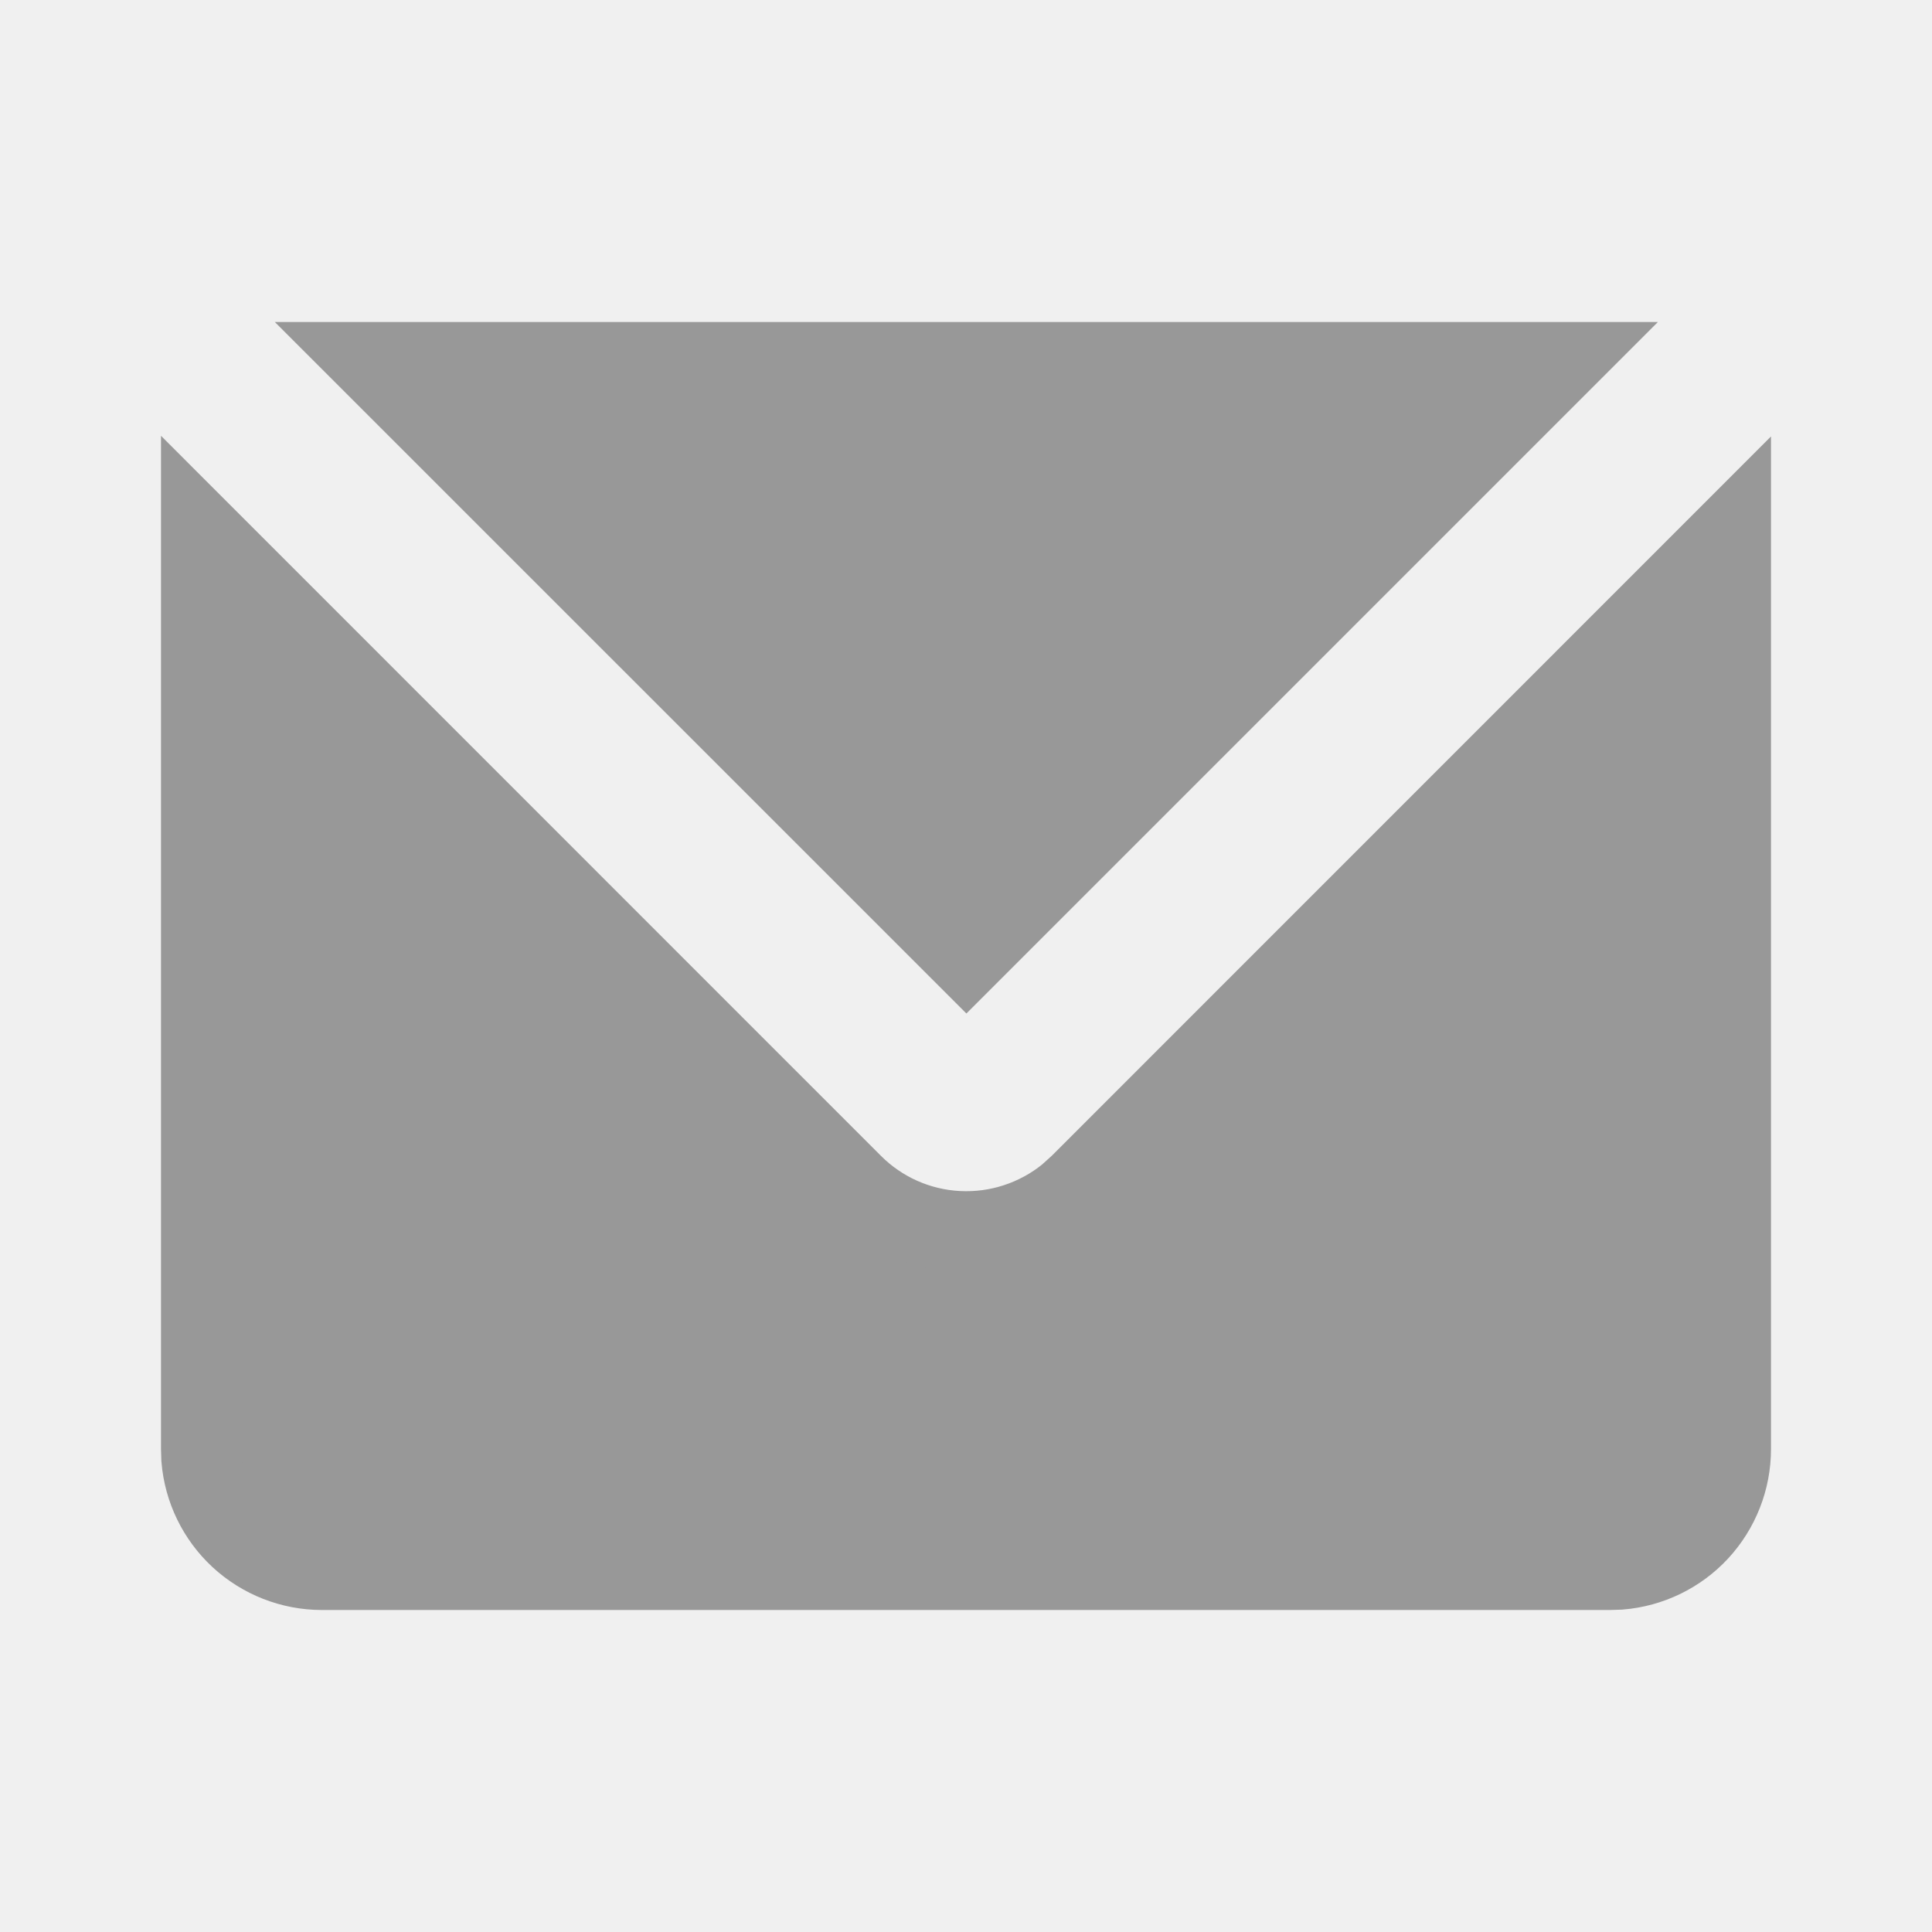
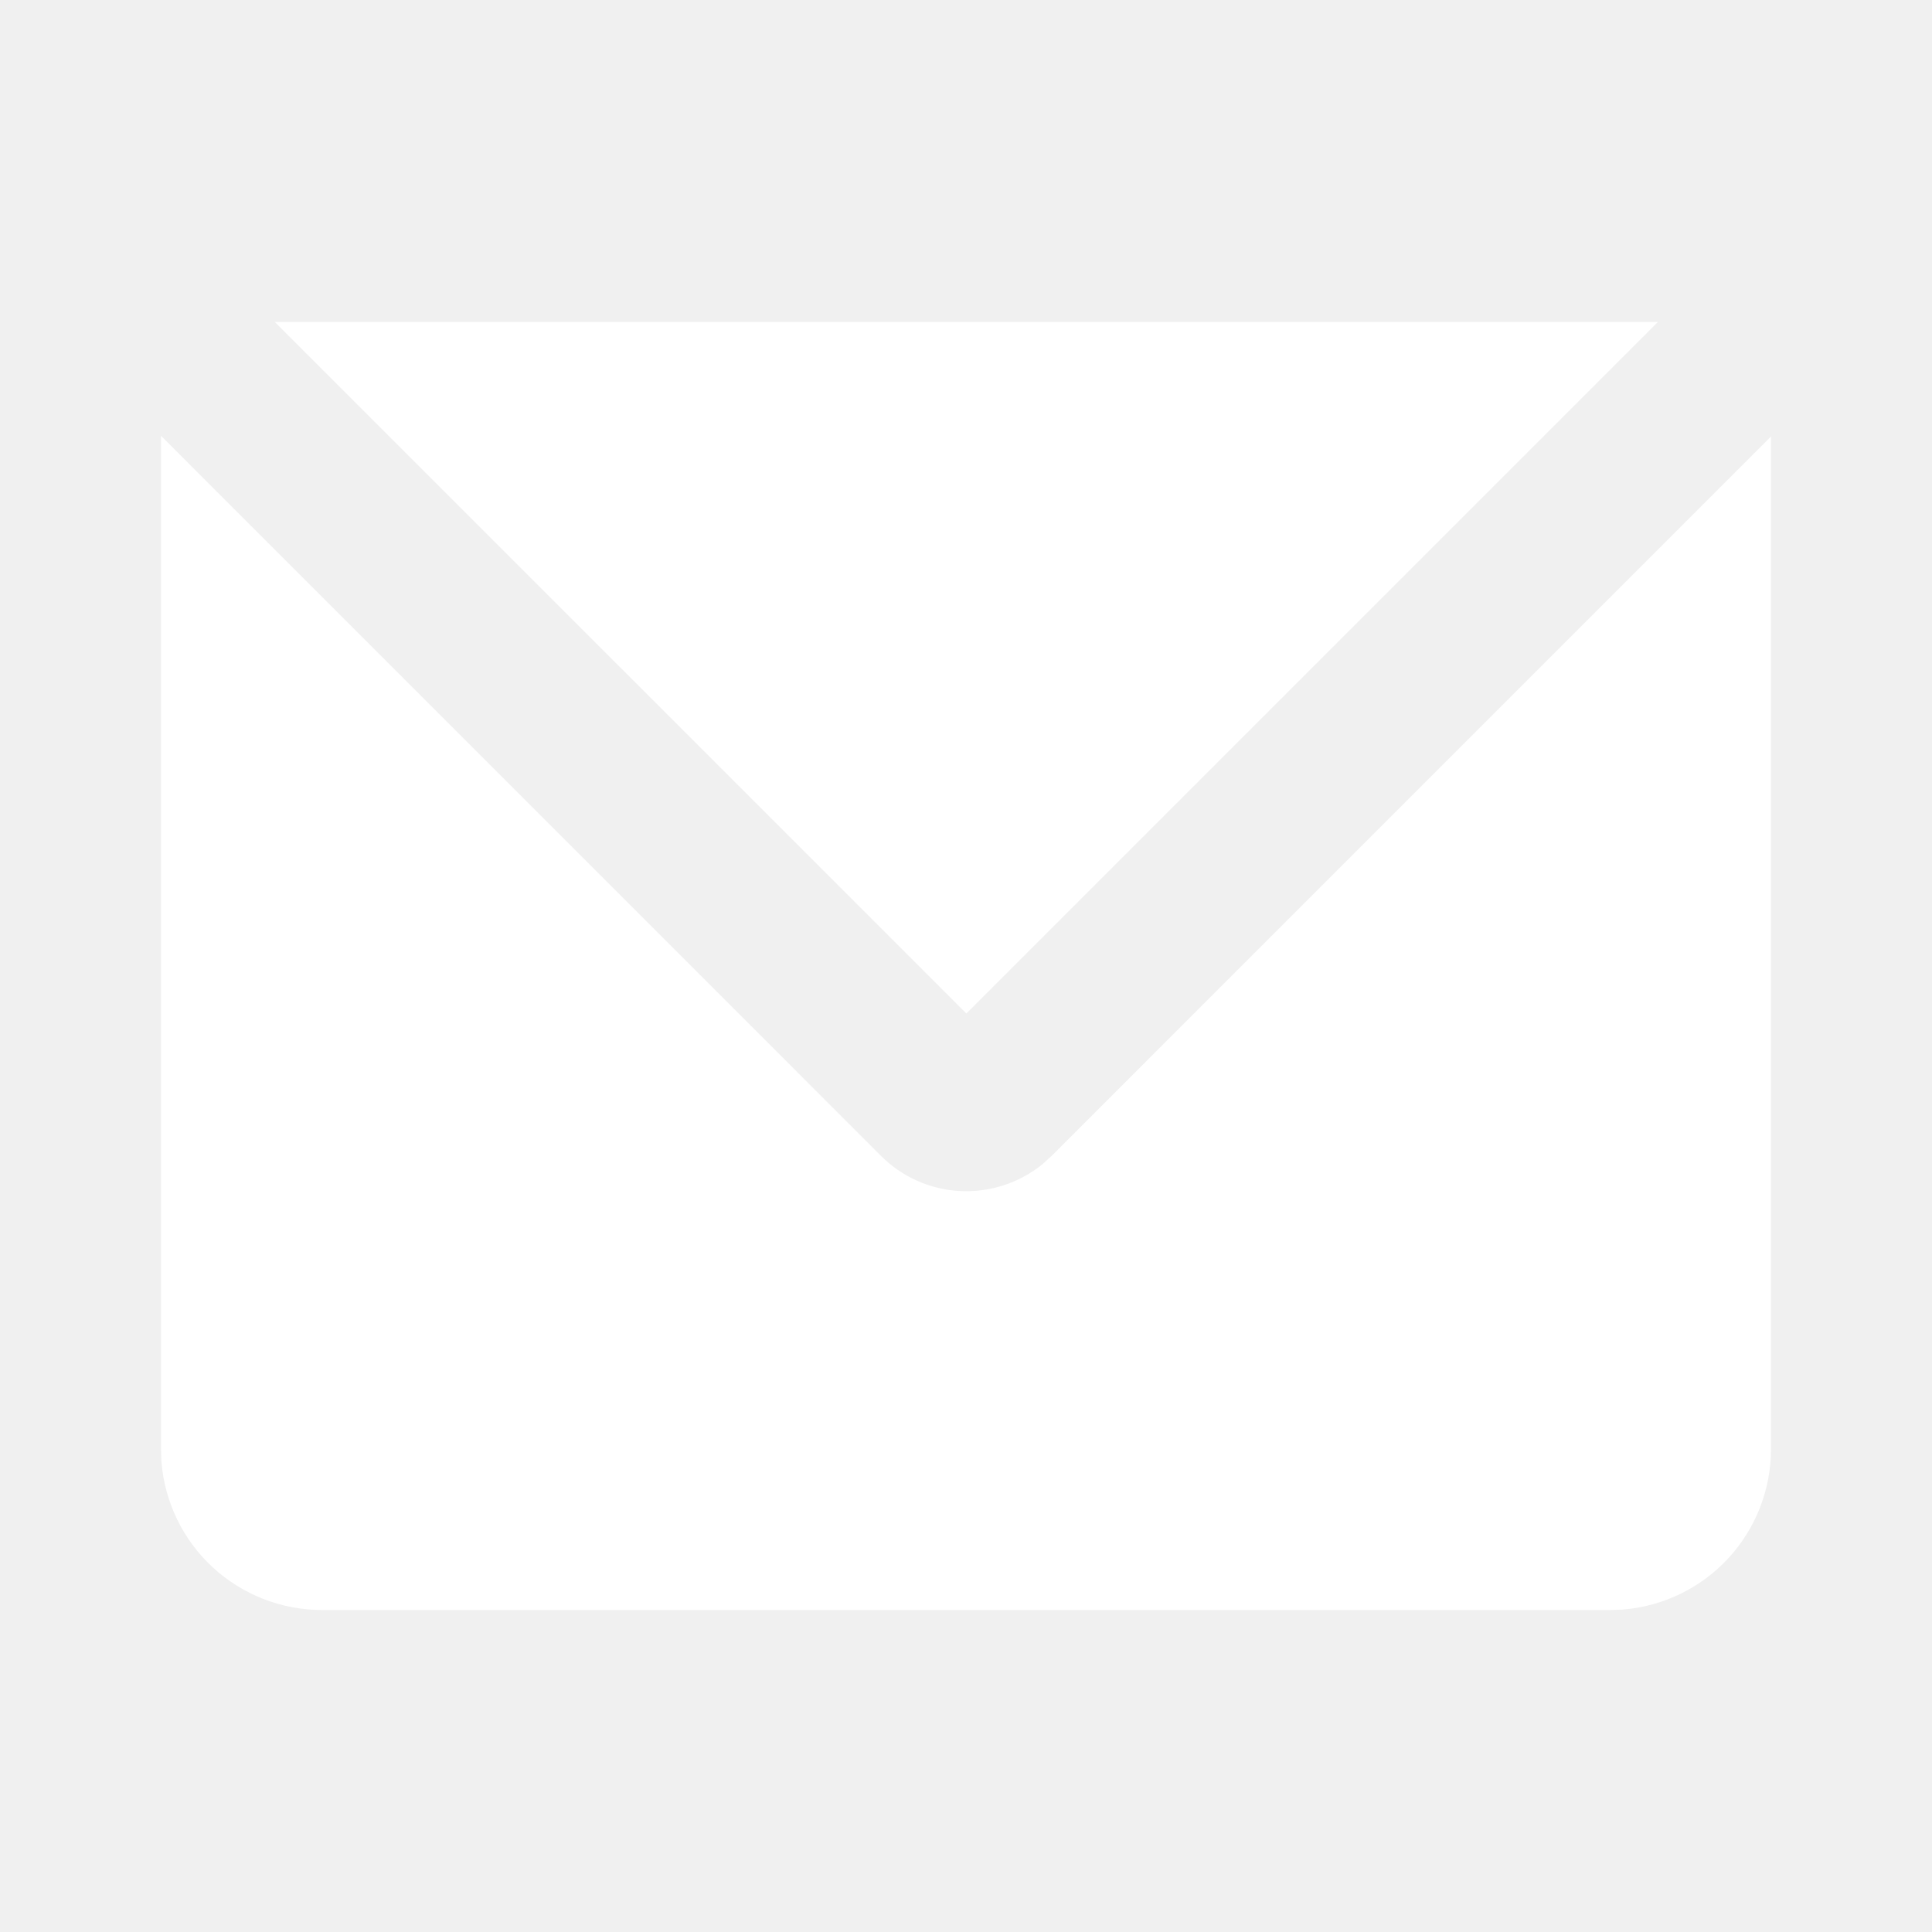
- <svg xmlns="http://www.w3.org/2000/svg" width="24" height="24" viewBox="0 0 24 24" fill="none">
-   <path d="M13.419 14.711L21.5 6.629V18V18C21.5 18.379 21.357 18.743 21.1 19.021C20.845 19.296 20.496 19.465 20.122 19.496L19.992 19.5H4H4C3.621 19.5 3.257 19.357 2.979 19.1C2.704 18.845 2.535 18.496 2.504 18.122L2.5 17.992V6.621L10.589 14.711C10.939 15.062 11.407 15.27 11.902 15.295C12.396 15.32 12.883 15.161 13.267 14.849L13.277 14.841L13.286 14.832L13.4 14.729L13.41 14.72L13.419 14.711ZM19.388 4.5L12.005 11.883L4.621 4.5H19.388Z" fill="#989898" stroke="#989898" />
+ <svg xmlns="http://www.w3.org/2000/svg" width="24" height="24" viewBox="0 0 24 24" fill="#ffffff">
+   <path d="M13.419 14.711L21.5 6.629V18V18C21.5 18.379 21.357 18.743 21.1 19.021C20.845 19.296 20.496 19.465 20.122 19.496L19.992 19.5H4H4C3.621 19.5 3.257 19.357 2.979 19.1C2.704 18.845 2.535 18.496 2.504 18.122L2.5 17.992V6.621L10.589 14.711C10.939 15.062 11.407 15.27 11.902 15.295C12.396 15.32 12.883 15.161 13.267 14.849L13.277 14.841L13.286 14.832L13.4 14.729L13.41 14.72L13.419 14.711ZM19.388 4.5L12.005 11.883L4.621 4.5H19.388Z" fill="#ffffff" stroke="#ffffff" />
</svg>
